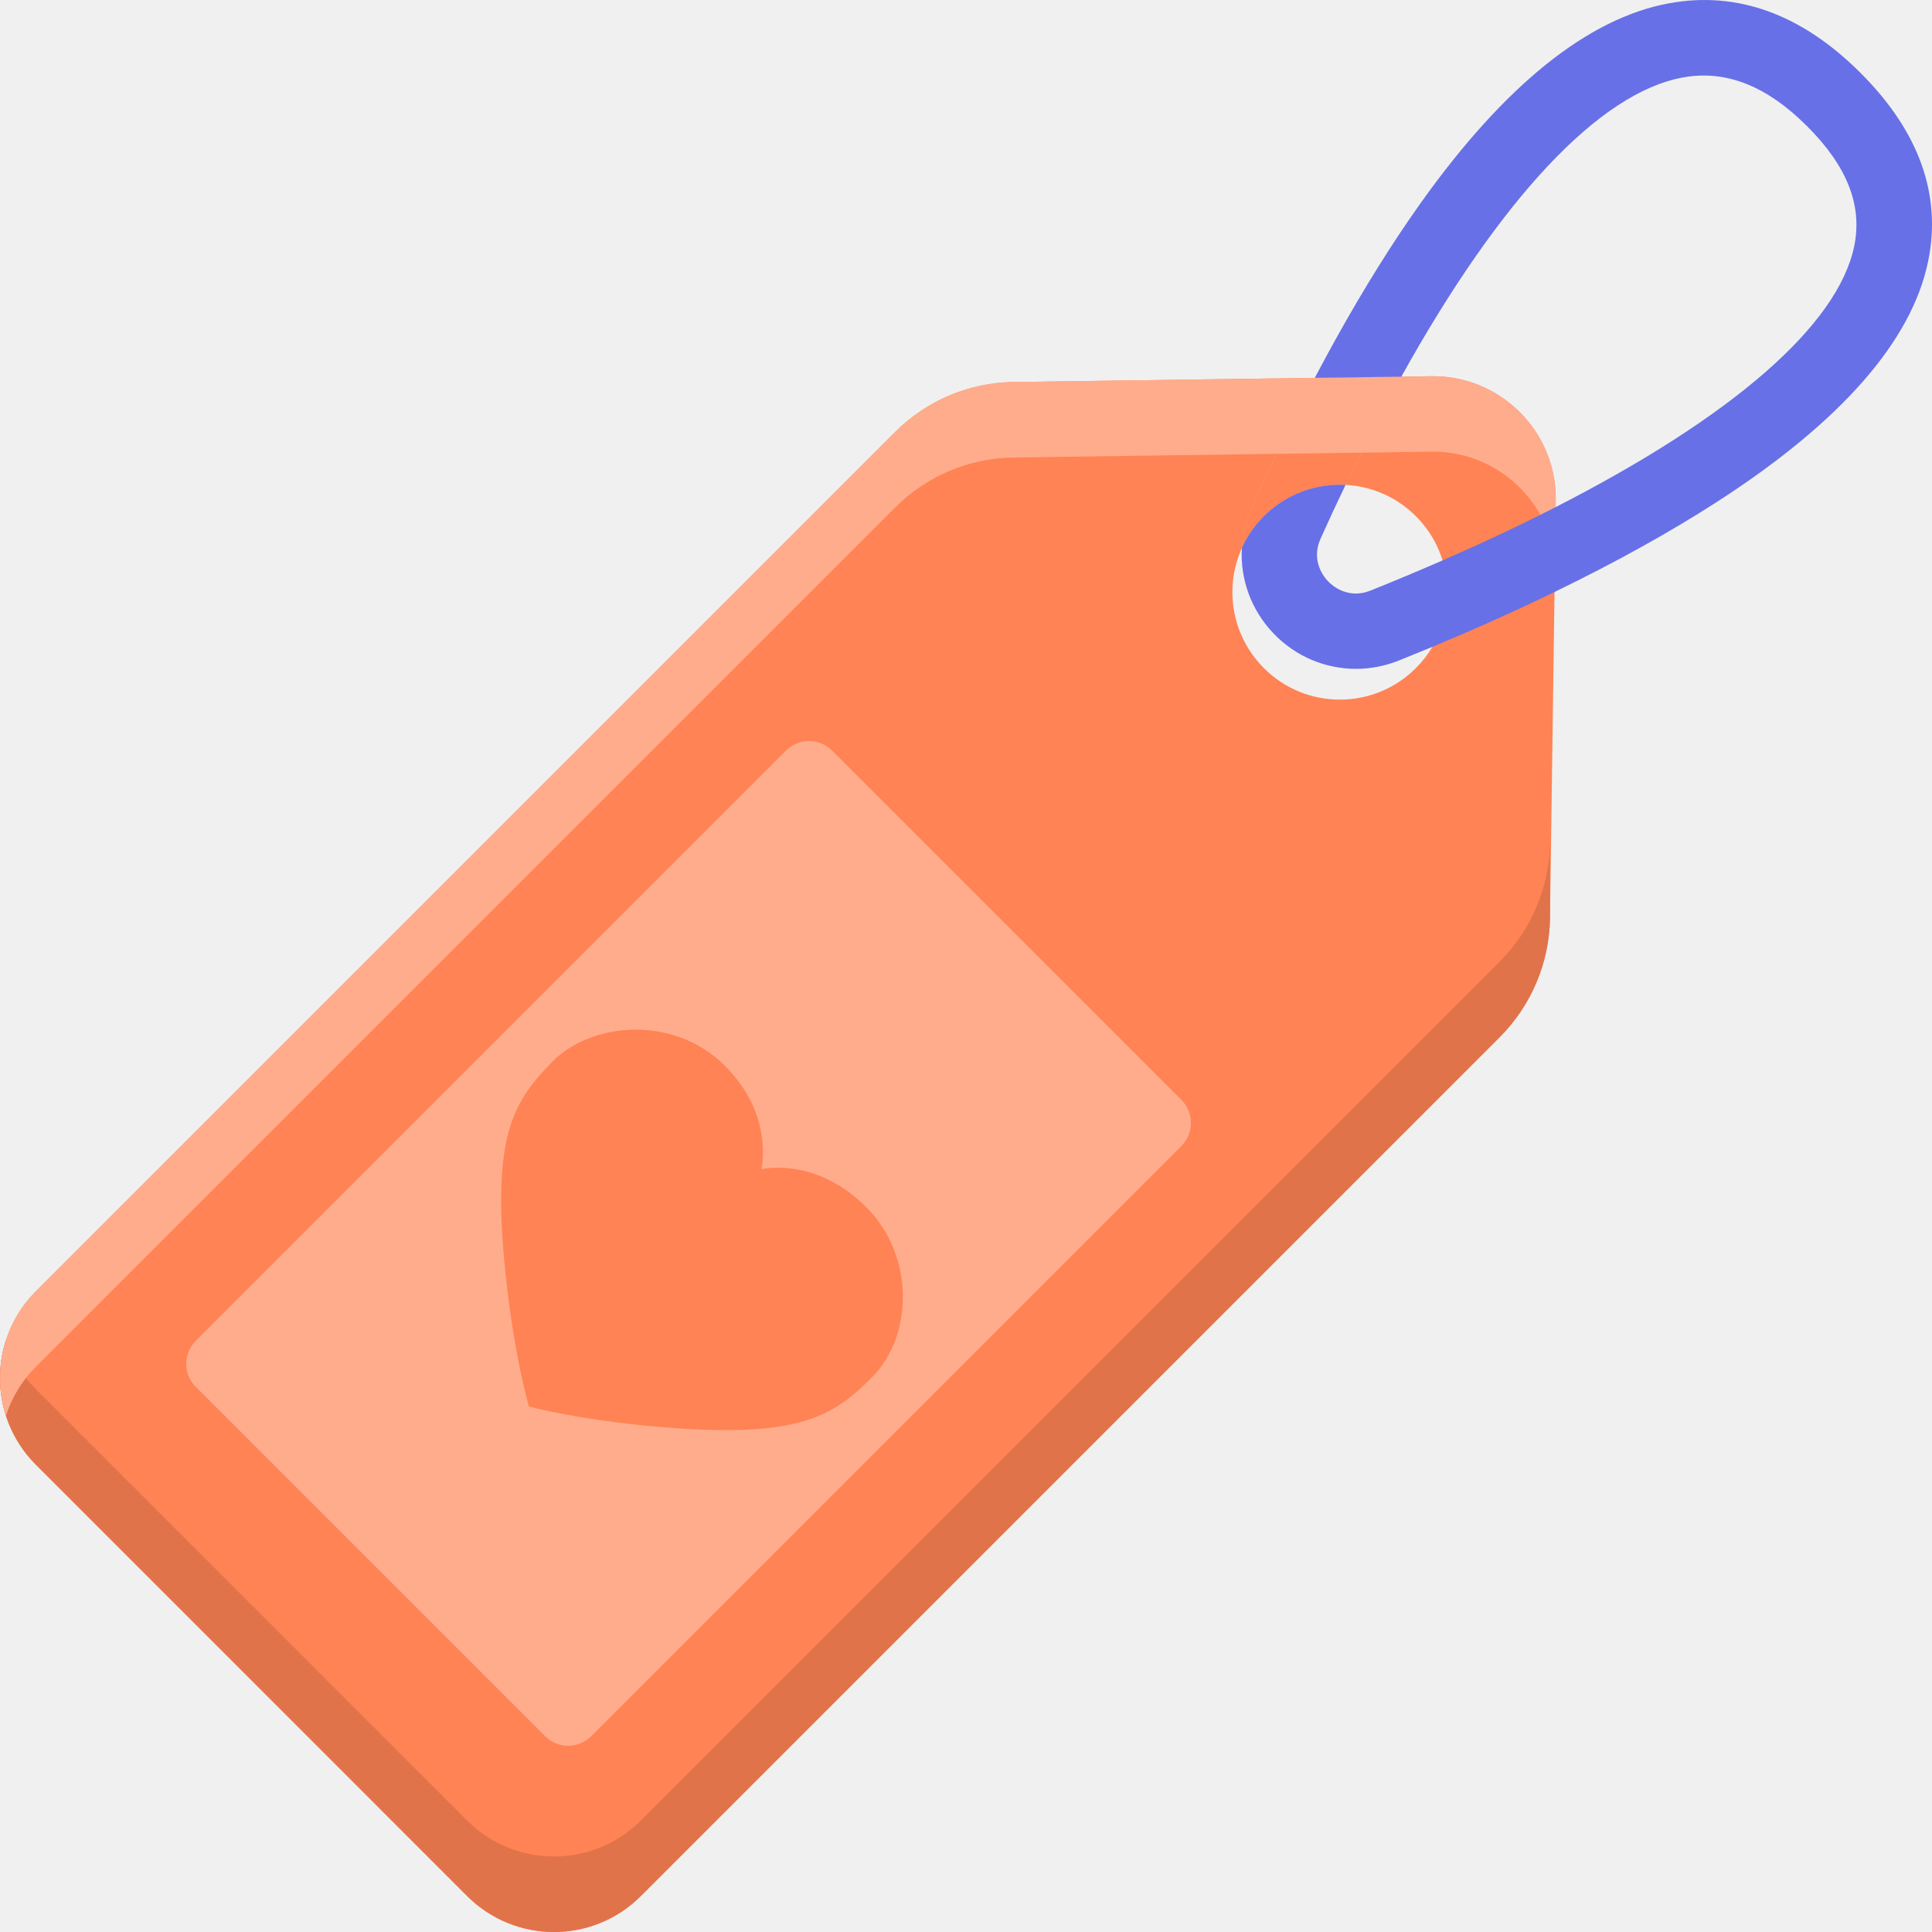
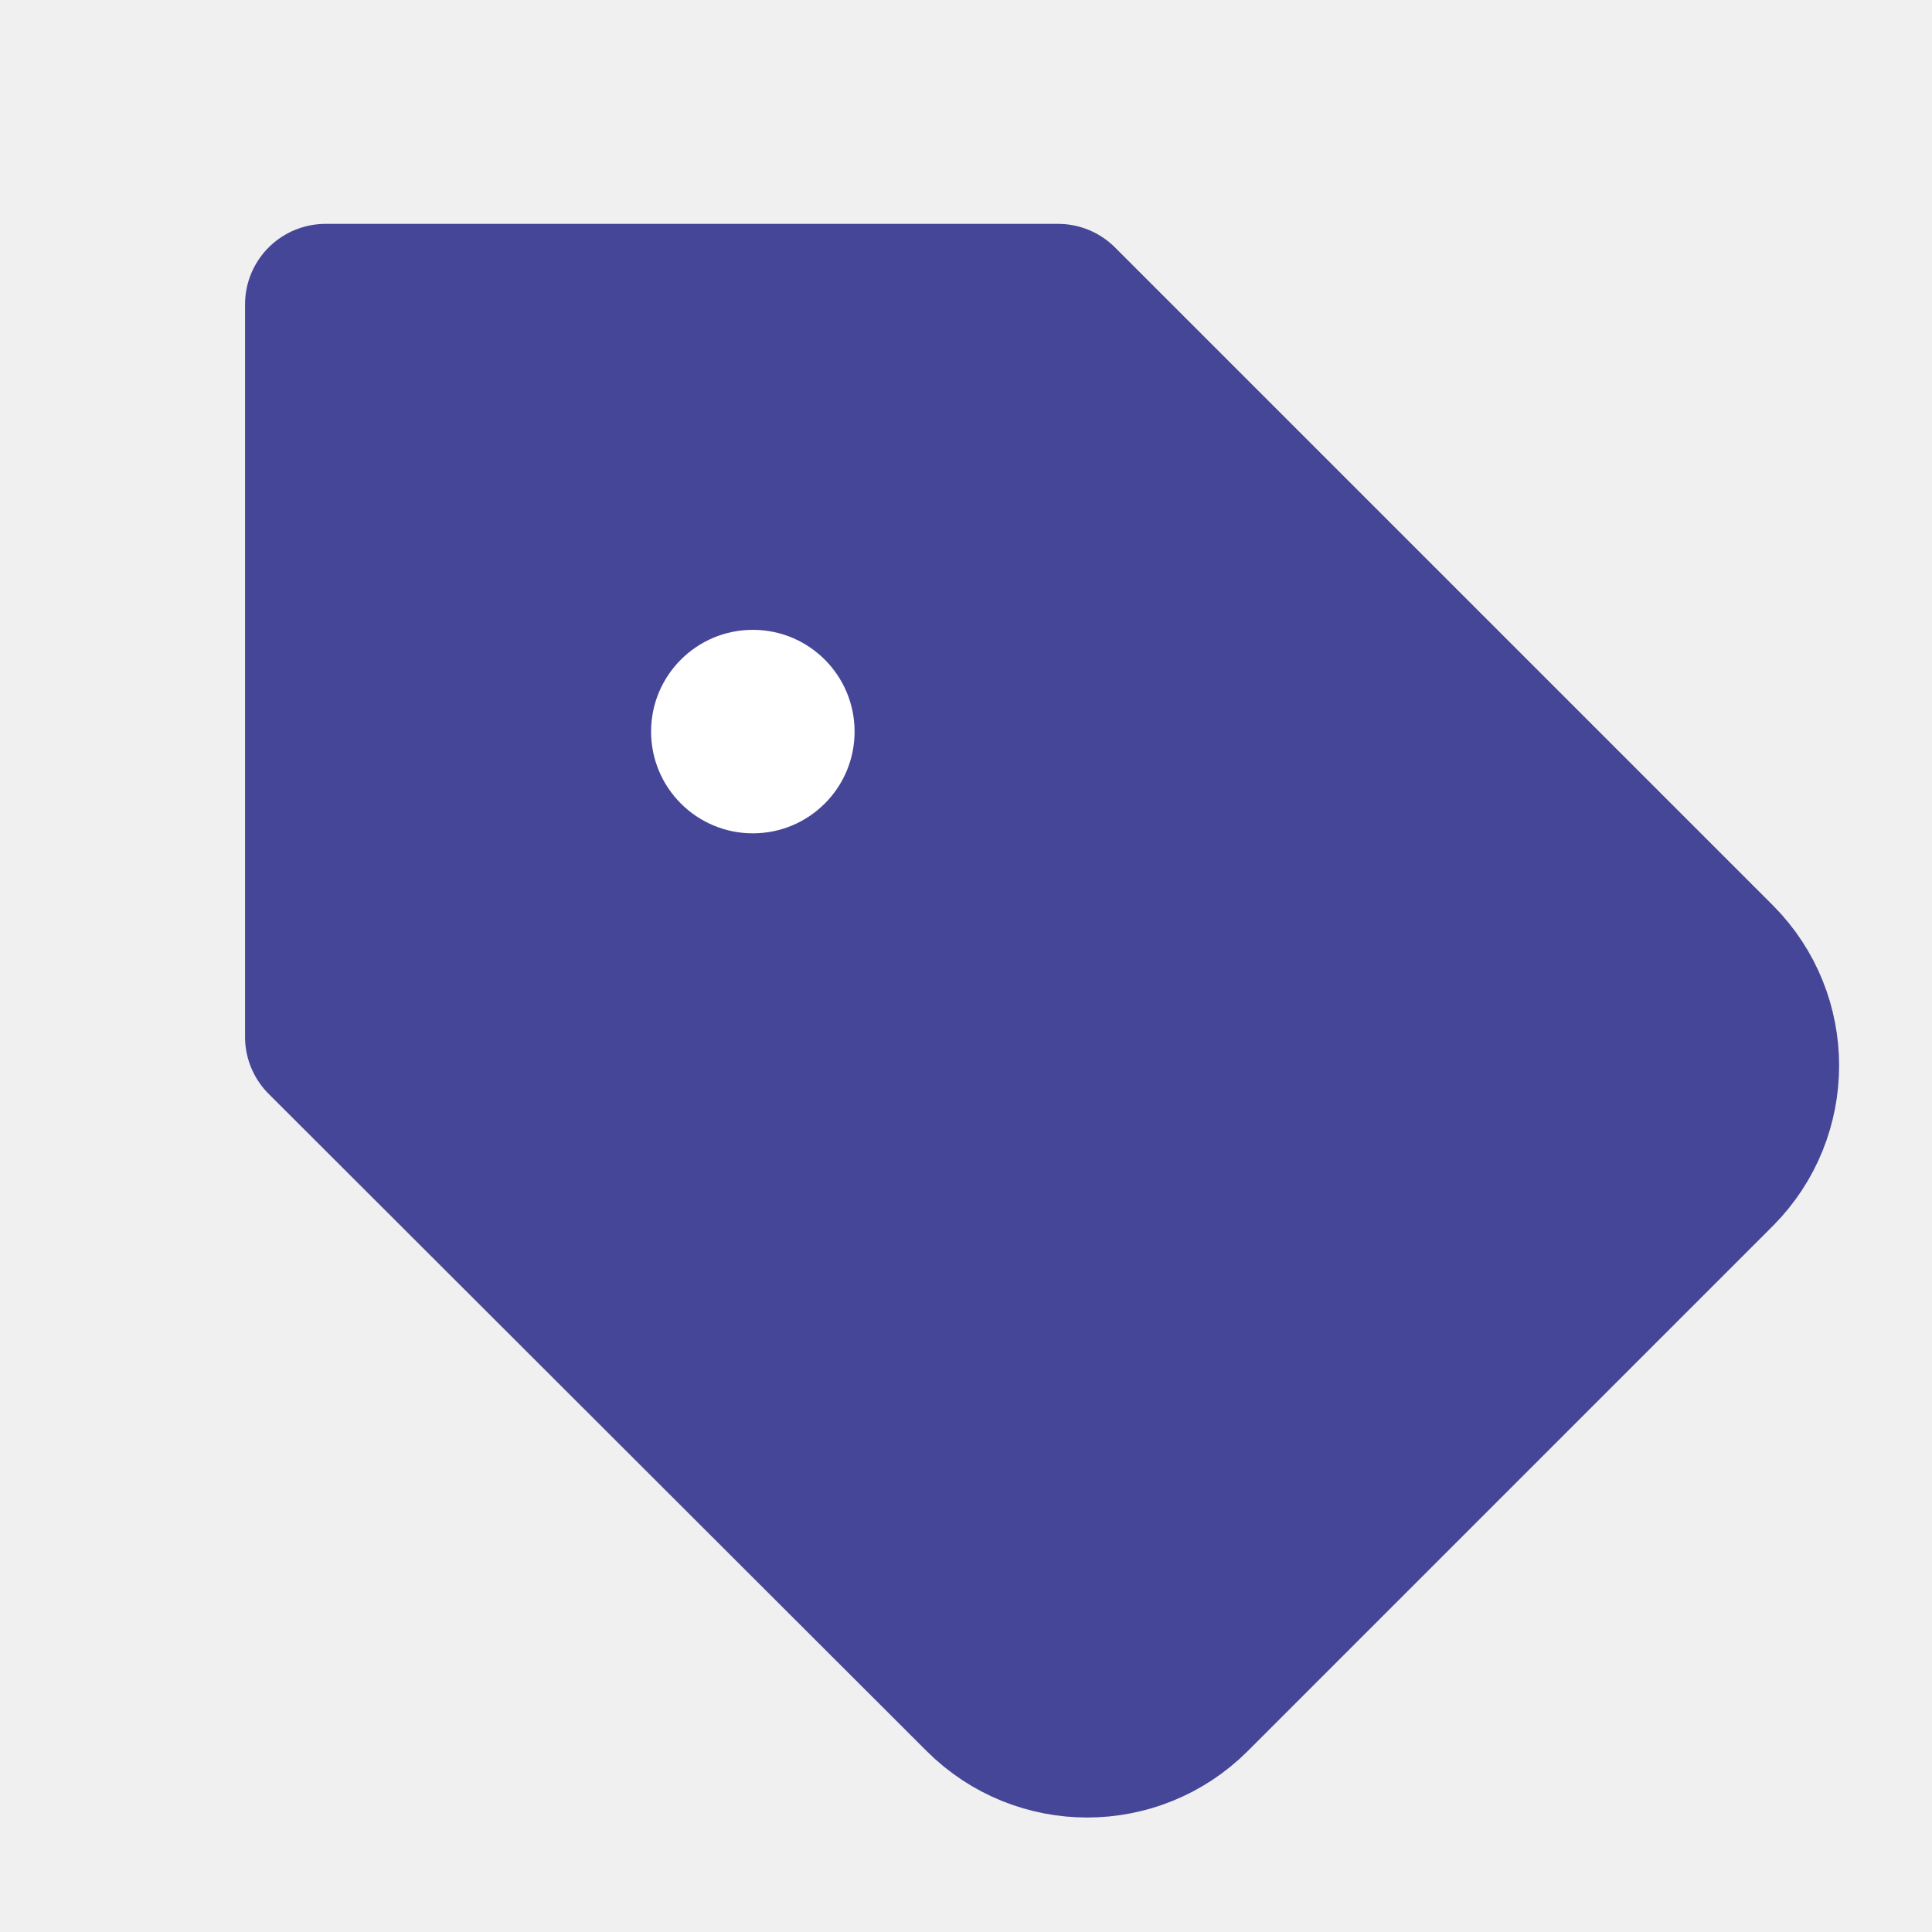
- <svg xmlns="http://www.w3.org/2000/svg" t="1605152196601" class="icon" viewBox="0 0 1024 1024" version="1.1" p-id="6828" width="200" height="200">
+ <svg xmlns="http://www.w3.org/2000/svg" width="24" height="24" viewBox="0 0 24 24">
  <defs>
-     <style type="text/css" />
+     <style>
+       .cls-1 {
+         fill: rgba(255,255,255,0.01);
+       }
+ 
+       .cls-2 {
+         fill: #464699;
+         stroke: #464699;
+         stroke-linejoin: round;
+         stroke-width: 2px;
+       }
+ 
+       .cls-3 {
+         fill: #fff;
+         fill-rule: evenodd;
+       }
+     </style>
  </defs>
-   <path d="M808.614 221.78c-12.1-13.92-30.04-22.64-49.98-22.38l-12.12 0.18-3.78 0.06c-9.9 17.8-19.76 36.94-29.56 57.36 13.54 0.7 26.9 6.24 37.24 16.58 3.88 3.9 7.14 8.22 9.66 12.8 1.88 3.42 3.38 7 4.5 10.66 1.34 4.34 2.12 8.8 2.4 13.3 0.72 11.2-1.88 22.542-7.74 32.48-2.4 4.04-5.34 7.84-8.82 11.3-22.2 22.26-58.32 22.26-80.52 0a57.154 57.154 0 0 1-13.24-20.7 57.03 57.03 0 0 1 1.56-42.98c0.42-7.28 2.16-14.54 5.3-21.5 10.98-24.38 22.12-47.3 33.36-68.68l-159.62 2.22a90.41 90.41 0 0 0-62.9 26.58L19.052 684.36c-25.4 25.4-25.4 66.6 0 92l228.58 228.6c25.4 25.38 66.6 25.38 92 0l455.3-455.3a91.3 91.3 0 0 0 26.6-62.9l2.4-173 0.62-45 0.04-3.38c0.26-16.68-5.818-32-15.978-43.6z" fill="#FF8354" p-id="6829" />
-   <path d="M821.534 446.76a91.3 91.3 0 0 1-26.6 62.9l-455.3 455.3c-25.4 25.38-66.6 25.38-92 0L19.052 736.36a64.74 64.74 0 0 1-15.894-26c-7.244 22.492-1.958 48.146 15.894 66l228.58 228.6c25.4 25.38 66.6 25.38 92 0l455.3-455.3a91.3 91.3 0 0 0 26.6-62.9v-40z" fill="#E0734A" p-id="6830" />
-   <path d="M742.732 199.64c-9.9 17.8-19.76 36.94-29.56 57.36a56.96 56.96 0 0 0-8.86 0.22 56.74 56.74 0 0 0-34.42 16.36c-5.02 5-8.92 10.74-11.68 16.86 0.42-7.28 2.16-14.54 5.3-21.5 10.98-24.38 22.12-47.3 33.36-68.68l45.86-0.62z" fill="#FF8354" p-id="6831" />
-   <path d="M742.732 199.64c-9.9 17.8-19.76 36.94-29.56 57.36a56.96 56.96 0 0 0-8.86 0.22 56.74 56.74 0 0 0-34.42 16.36c-5.02 5-8.92 10.74-11.68 16.86 0.42-7.28 2.16-14.54 5.3-21.5 10.98-24.38 22.12-47.3 33.36-68.68l45.86-0.62z" fill="#FF8354" p-id="6832" />
-   <path d="M19.052 724.36l455.3-455.3a90.41 90.41 0 0 1 62.9-26.58l159.62-2.22 45.86-0.62 3.78-0.06 12.12-0.18c19.94-0.26 37.88 8.46 49.98 22.38a64.428 64.428 0 0 1 15.55 35.148l0.388-28.168 0.04-3.38c0.26-16.68-5.82-32-15.98-43.6-12.1-13.92-30.04-22.64-49.98-22.38l-12.12 0.18-3.78 0.06-45.86 0.62-159.62 2.22a90.41 90.41 0 0 0-62.9 26.58L19.052 684.36c-17.854 17.854-23.138 43.508-15.894 66a64.754 64.754 0 0 1 15.894-26z" fill="#FFAC8C" p-id="6833" />
-   <path d="M288.922 920.222l-185.152-185.152a17.272 17.272 0 0 1 0-24.424L416.596 397.82a17.272 17.272 0 0 1 24.424 0l185.152 185.152a17.272 17.272 0 0 1 0 24.424L313.346 920.222a17.268 17.268 0 0 1-24.424 0z" fill="#FFAC8C" p-id="6834" />
-   <path d="M383.664 564.346c27.022 26.466 19.852 55.392 19.852 55.392s28.012-6.976 55.032 19.49 24.834 69.06 4.19 90.136c-20.644 21.076-38.676 32.928-109.948 27.206-45.158-3.626-72.446-11.082-72.446-11.082s-8.02-27.128-12.58-72.2c-7.198-71.138 4.278-89.412 24.92-110.488 20.642-21.076 63.958-24.92 90.98 1.546z" fill="#FF8354" p-id="6835" />
-   <path d="M986.154 38.68c-31.14-31.14-65.28-43.58-101.48-36.94-42.92 7.84-87.18 43.4-131.56 105.7-15.18 21.32-30.3 45.56-45.28 72.54-3.66 6.6-7.3 13.36-10.96 20.28l45.86-0.62c52.16-93.92 104.74-150.46 149.14-158.56 22.82-4.18 44.4 4.3 66 25.88 21.16 21.16 29.32 41.92 24.92 63.4-8.6 42.06-64.88 90.7-158.24 138.4-18.54 9.48-38.56 18.92-59.98 28.28-12.24 5.34-24.94 10.66-38.08 15.94-12 4.82-20.34-2.52-22.6-4.88-2.26-2.36-9.22-10.96-3.92-22.72 4.38-9.72 8.78-19.18 13.2-28.38a56.96 56.96 0 0 0-8.86 0.22 56.74 56.74 0 0 0-34.42 16.36c-5.02 5-8.92 10.74-11.68 16.86-0.96 16.46 4.88 32.9 16.82 45.34 11.7 12.22 27.5 18.72 43.66 18.72 7.62 0 15.32-1.44 22.7-4.4 6.04-2.42 11.98-4.86 17.84-7.28 22.9-9.56 44.5-19.24 64.7-29.06 32.32-15.68 61.1-31.64 86.1-47.76 65.62-42.3 103.28-85.24 111.94-127.62 7.198-35.18-4.842-68.74-35.82-99.7z" fill="#6770E6" p-id="6836" />
+   <g id="组_15" data-name="组 15" transform="translate(0 -0.263)">
+     <rect id="矩形_17" data-name="矩形 17" class="cls-1" width="24" height="24" transform="translate(0 0.263)" />
+     <path id="路径_48" data-name="路径 48" class="cls-2" d="M21.273,14.74l-6.524,6.524a1.822,1.822,0,0,1-2.575,0L4,13.1V4h9.1l8.174,8.174A1.821,1.821,0,0,1,21.273,14.74Z" transform="translate(0.044 0.044)" />
+     <path id="路径_49" data-name="路径 49" class="cls-3" d="M9.264,10.527A1.264,1.264,0,1,0,8,9.264,1.264,1.264,0,0,0,9.264,10.527Z" transform="translate(0.088 0.088)" />
+   </g>
</svg>
